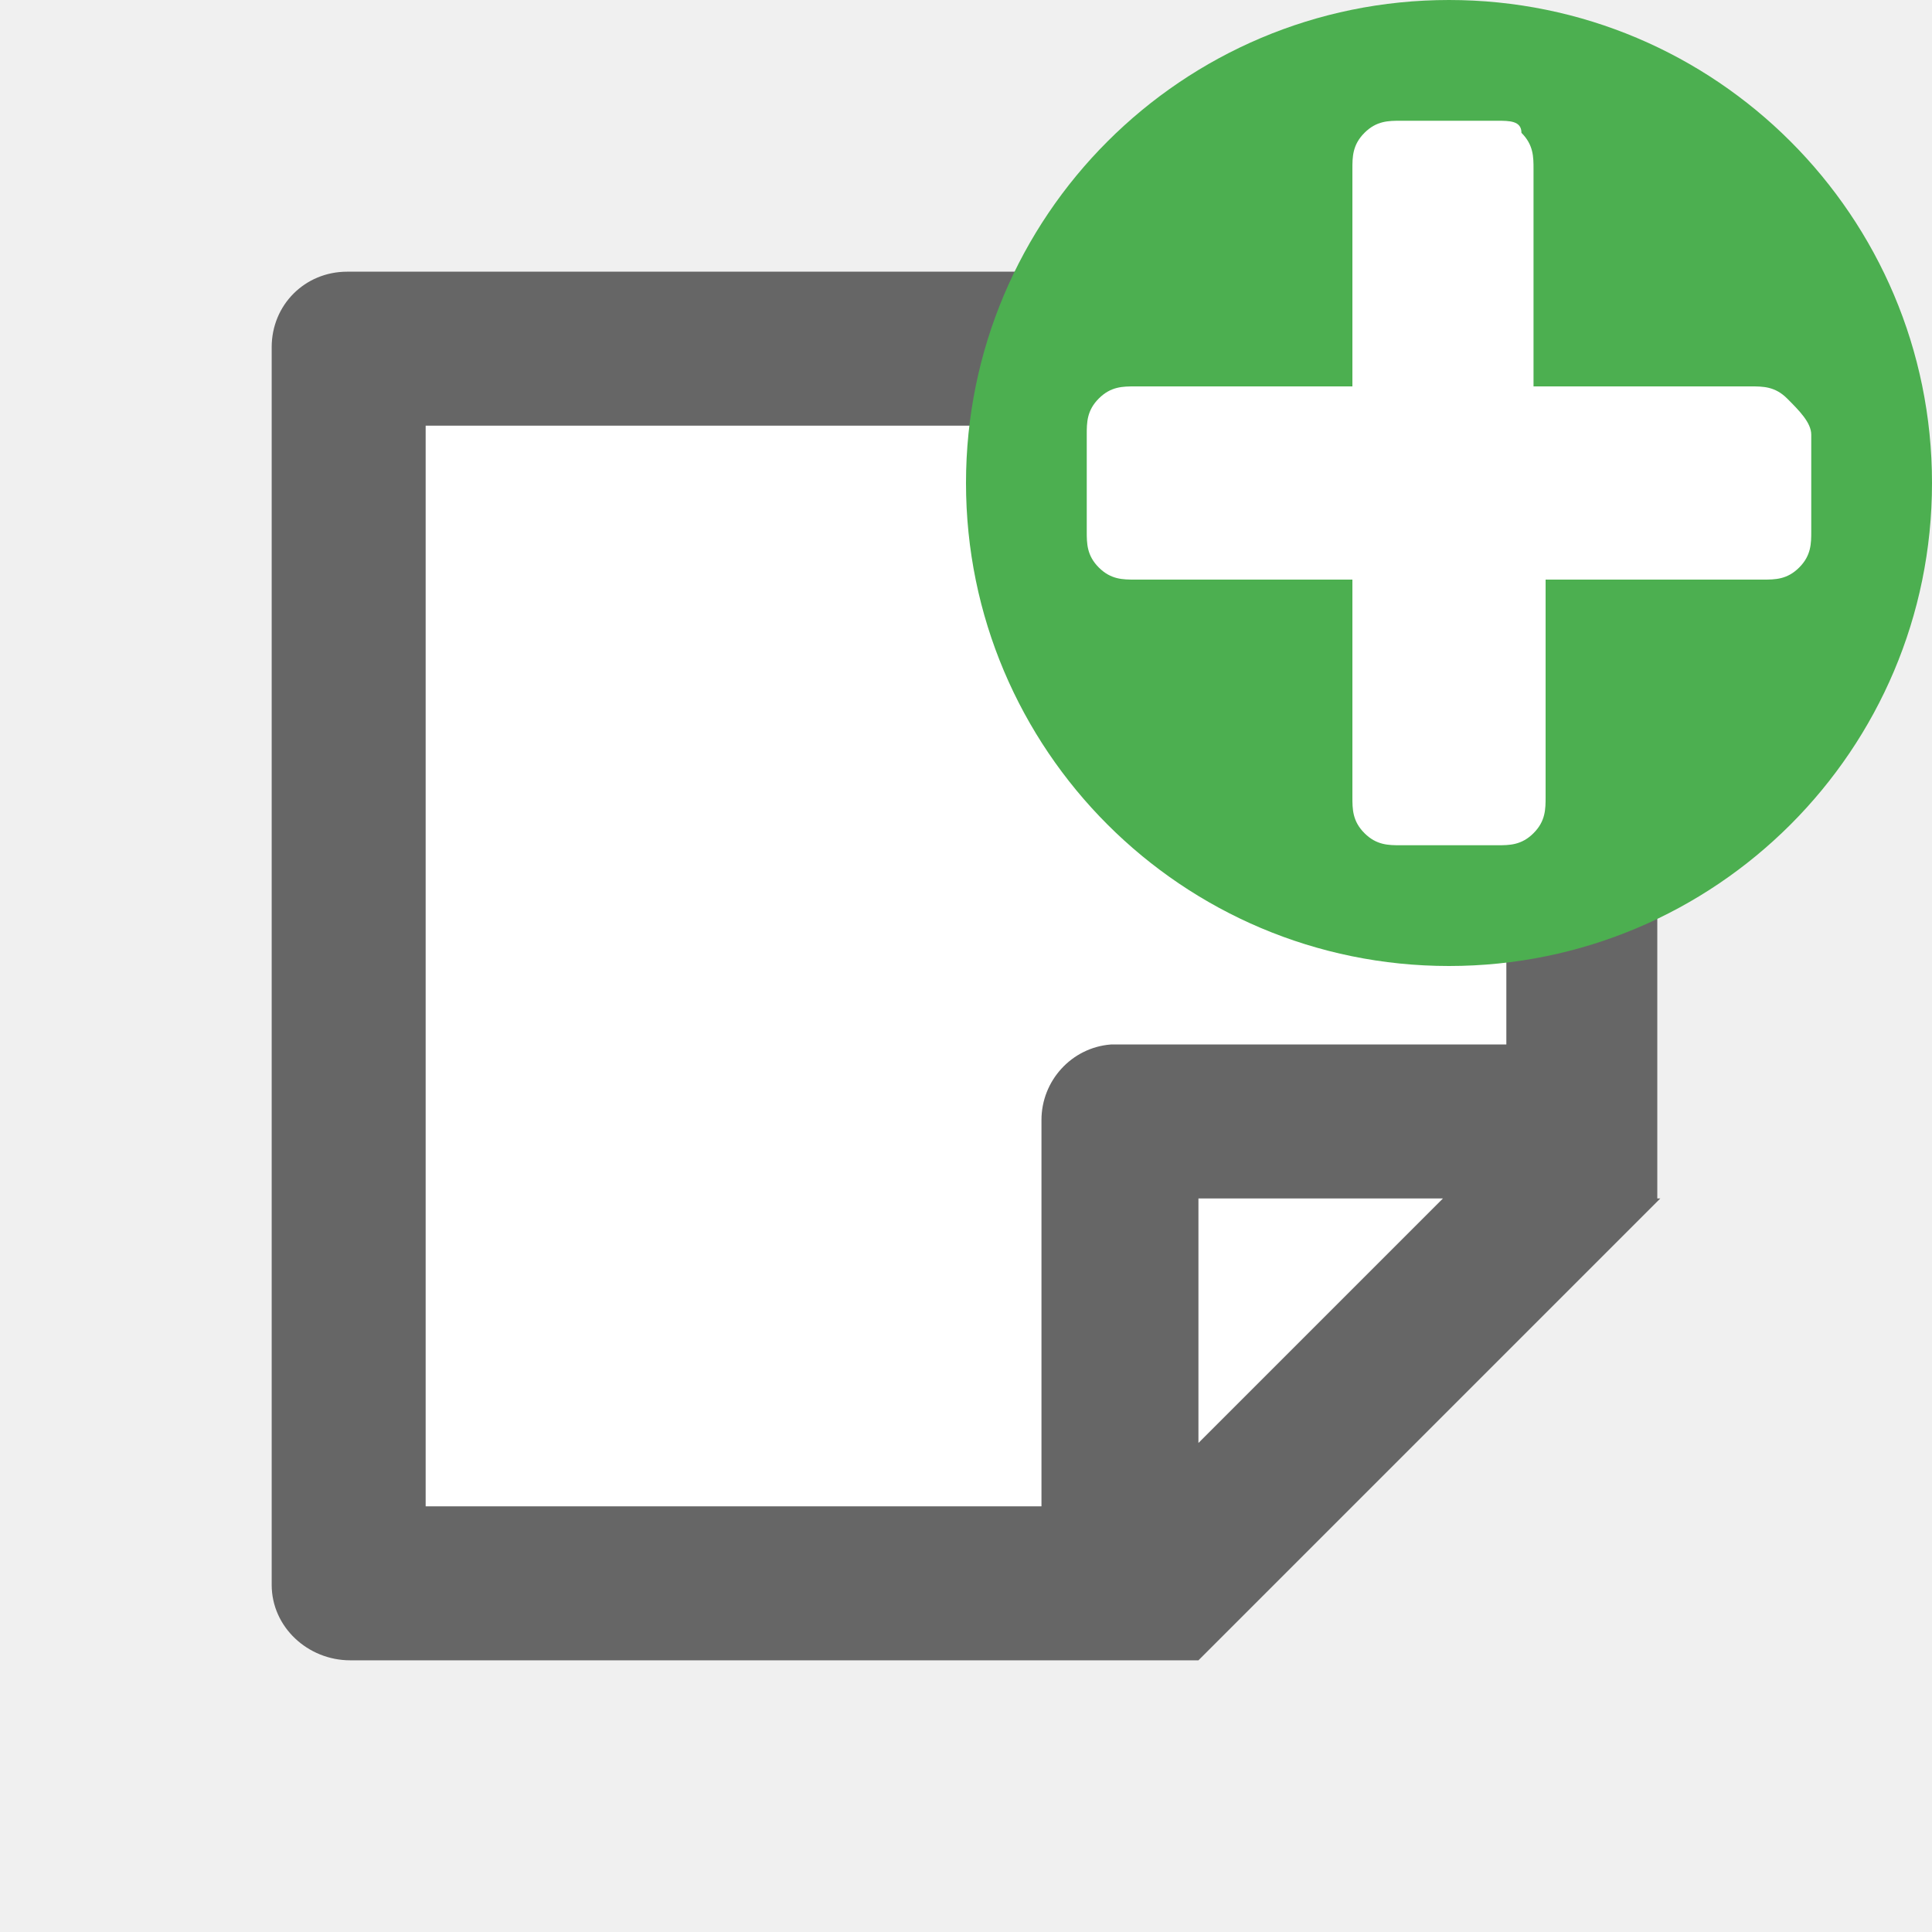
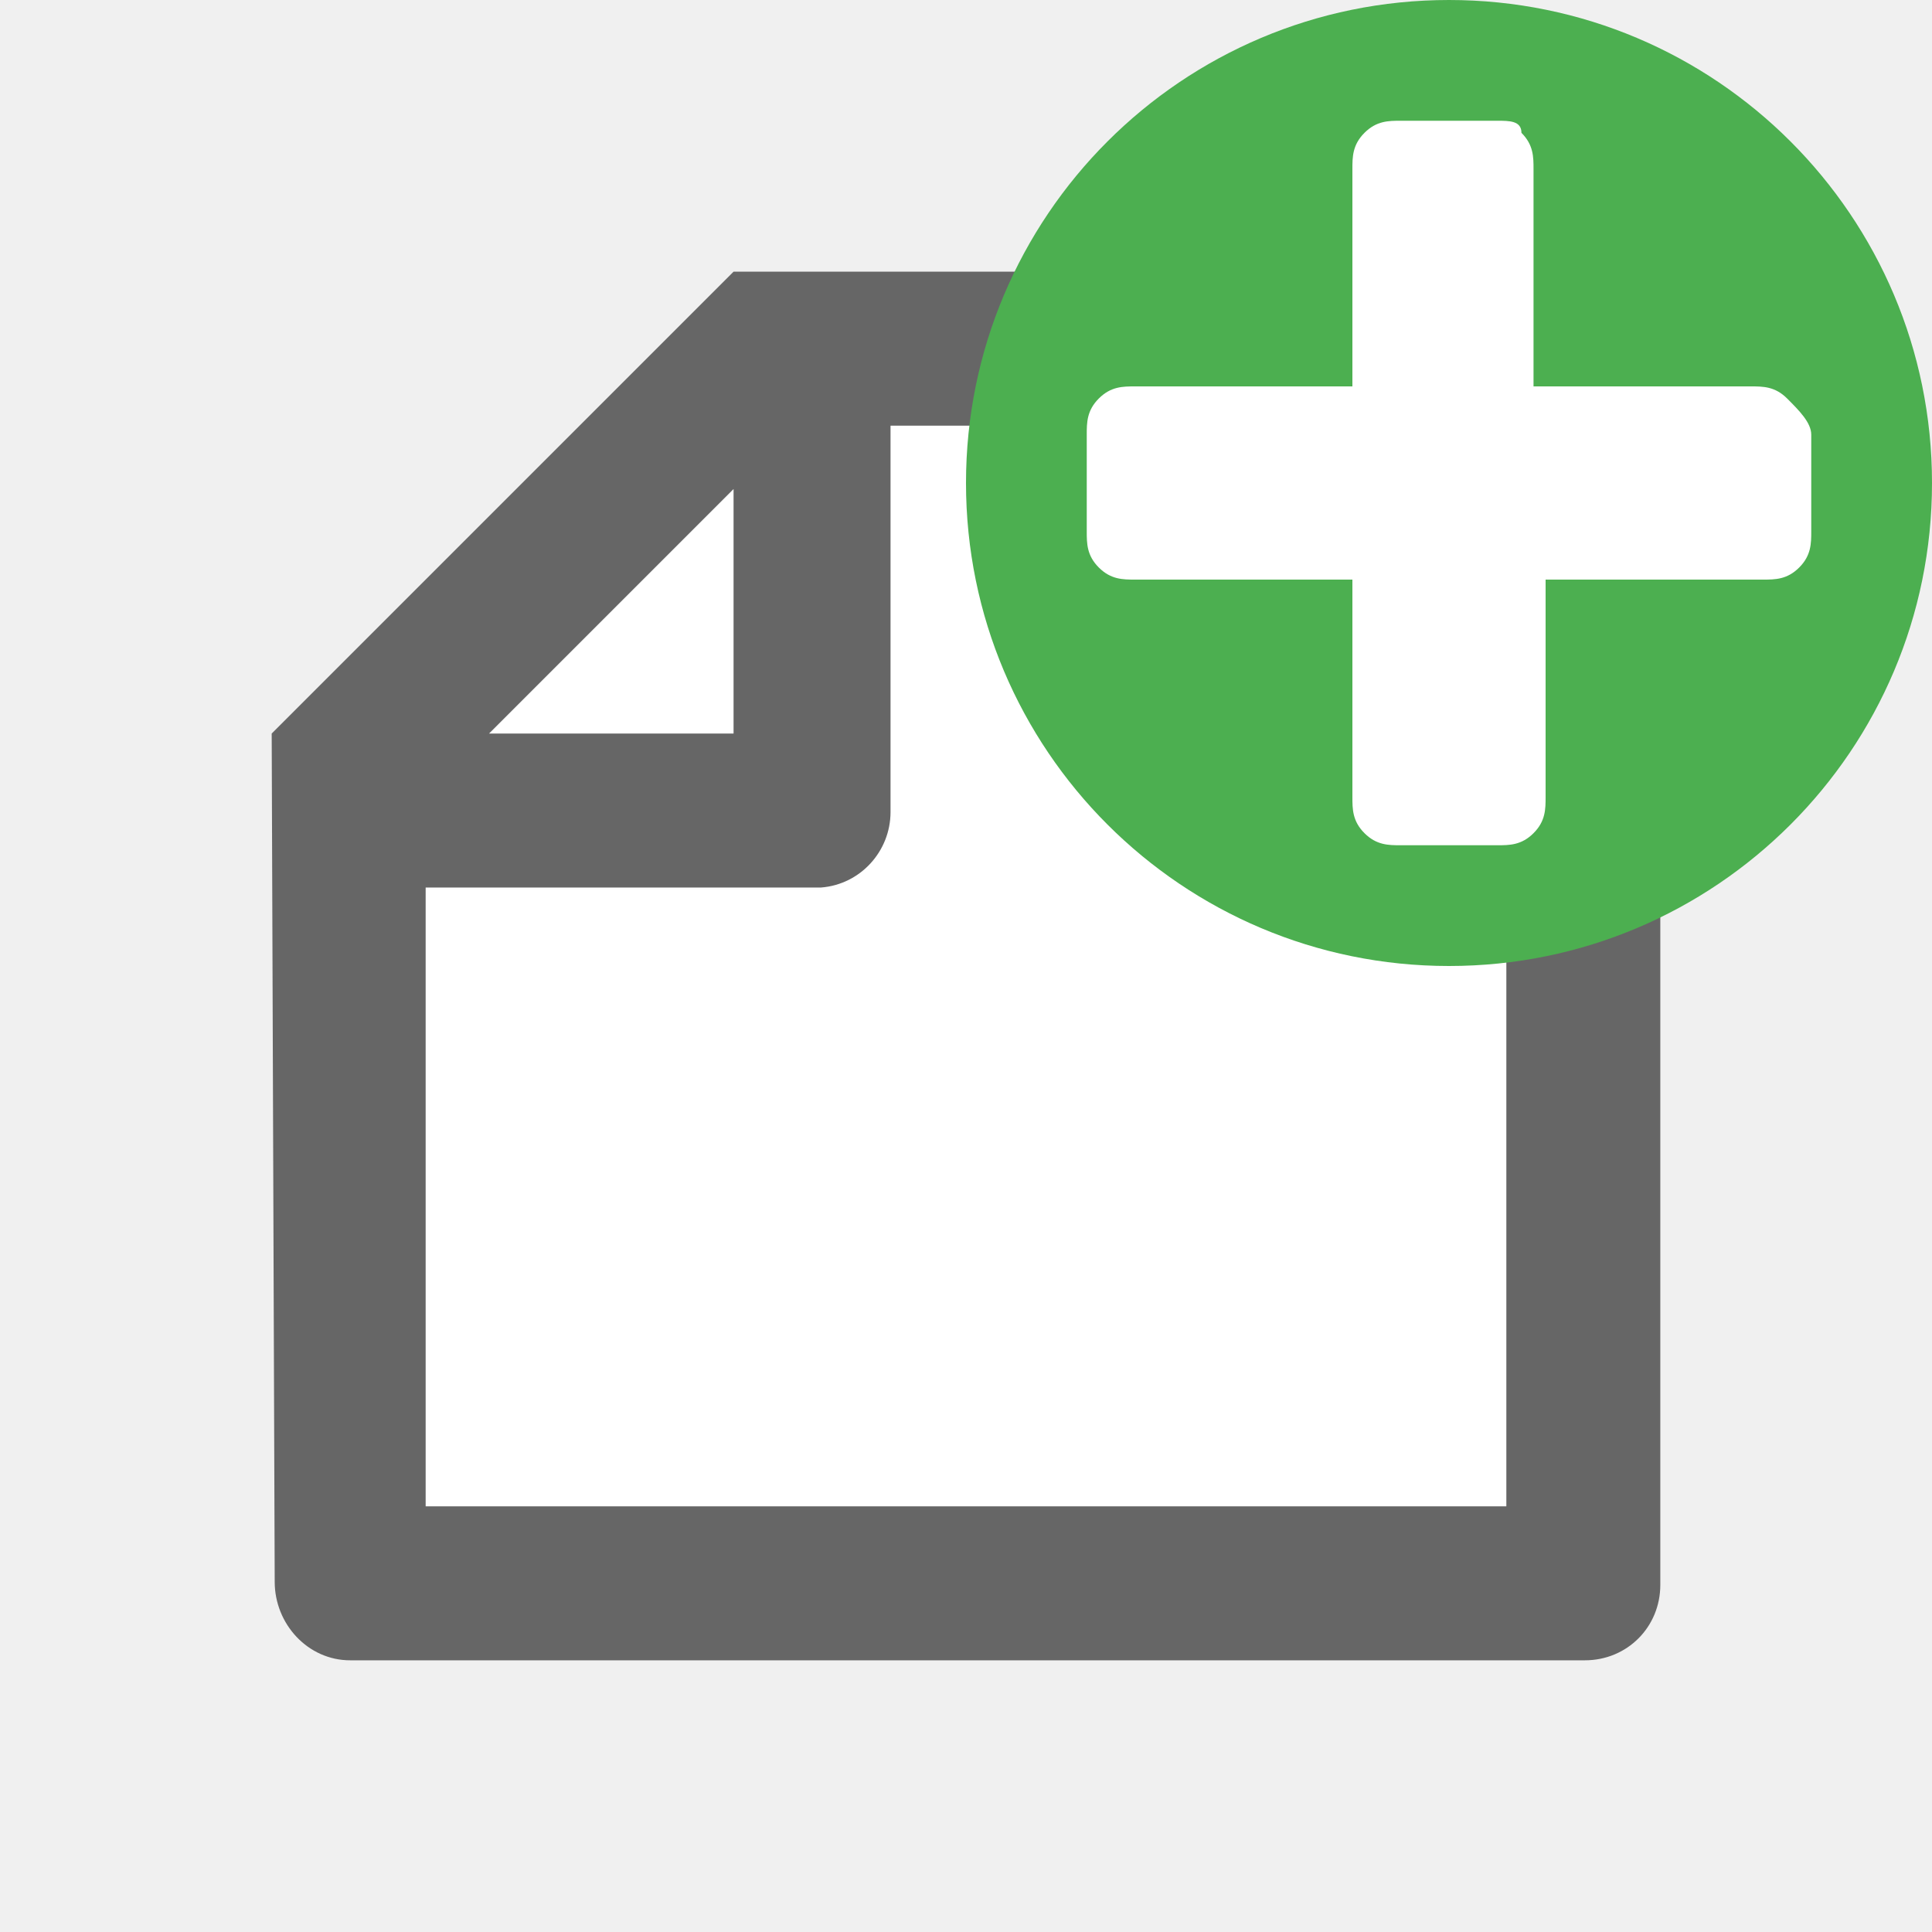
<svg xmlns="http://www.w3.org/2000/svg" viewBox="0 0 64 64" width="64" height="64">
-   <path fill="#fff" d="M49.9 41.4V14.1H14.1v35.8h27.3z" />
-   <path fill="#666" d="M55 39.7L39.7 55H11.6C10.2 55 9 53.9 9 52.5v-41C9 10.1 10.1 9 11.5 9h40.9c1.4 0 2.5 1.2 2.5 2.6v28.1zm-5.1-25.6H14.1v35.8h20.4V37.1c0-1.3 1-2.4 2.3-2.5H49.9V14.1zm-2.1 25.6h-8.1v8.1l8.1-8.1z" />
+   <path fill="#fff" d="M14.1 22.6v27.3h35.8V14.1H22.6l-8.5 8.5z" />
+   <path fill="#666" d="M9 24.3L24.3 9h28.1c1.4 0 2.6 1.1 2.6 2.5v41c0 1.4-1.1 2.5-2.5 2.5H11.6c-1.4 0-2.5-1.2-2.5-2.6L9 24.3zm5.1 25.6h35.8V14.1H29.5v12.8c0 1.3-1 2.4-2.3 2.5H14.1v20.5zm2.1-25.6h8.1v-8.1l-8.1 8.1z" />
  <g transform="matrix(4 0 0 4 256 0)">
    <circle fill="#4caf50" cx="-52" cy="4" r="4" />
    <path fill="#fff" d="M-49.2 3.3c-.1-.1-.2-.1-.3-.1h-1.8V1.4c0-.1 0-.2-.1-.3 0-.1-.1-.1-.2-.1h-.8c-.1 0-.2 0-.3.1-.1.1-.1.2-.1.3v1.8h-1.8c-.1 0-.2 0-.3.1-.1.1-.1.2-.1.3v.8c0 .1 0 .2.1.3.1.1.2.1.3.1h1.8v1.8c0 .1 0 .2.1.3.1.1.2.1.3.1h.8c.1 0 .2 0 .3-.1.1-.1.1-.2.1-.3V4.8h1.8c.1 0 .2 0 .3-.1.1-.1.1-.2.1-.3v-.8c0-.1-.1-.2-.2-.3z" />
  </g>
</svg>
